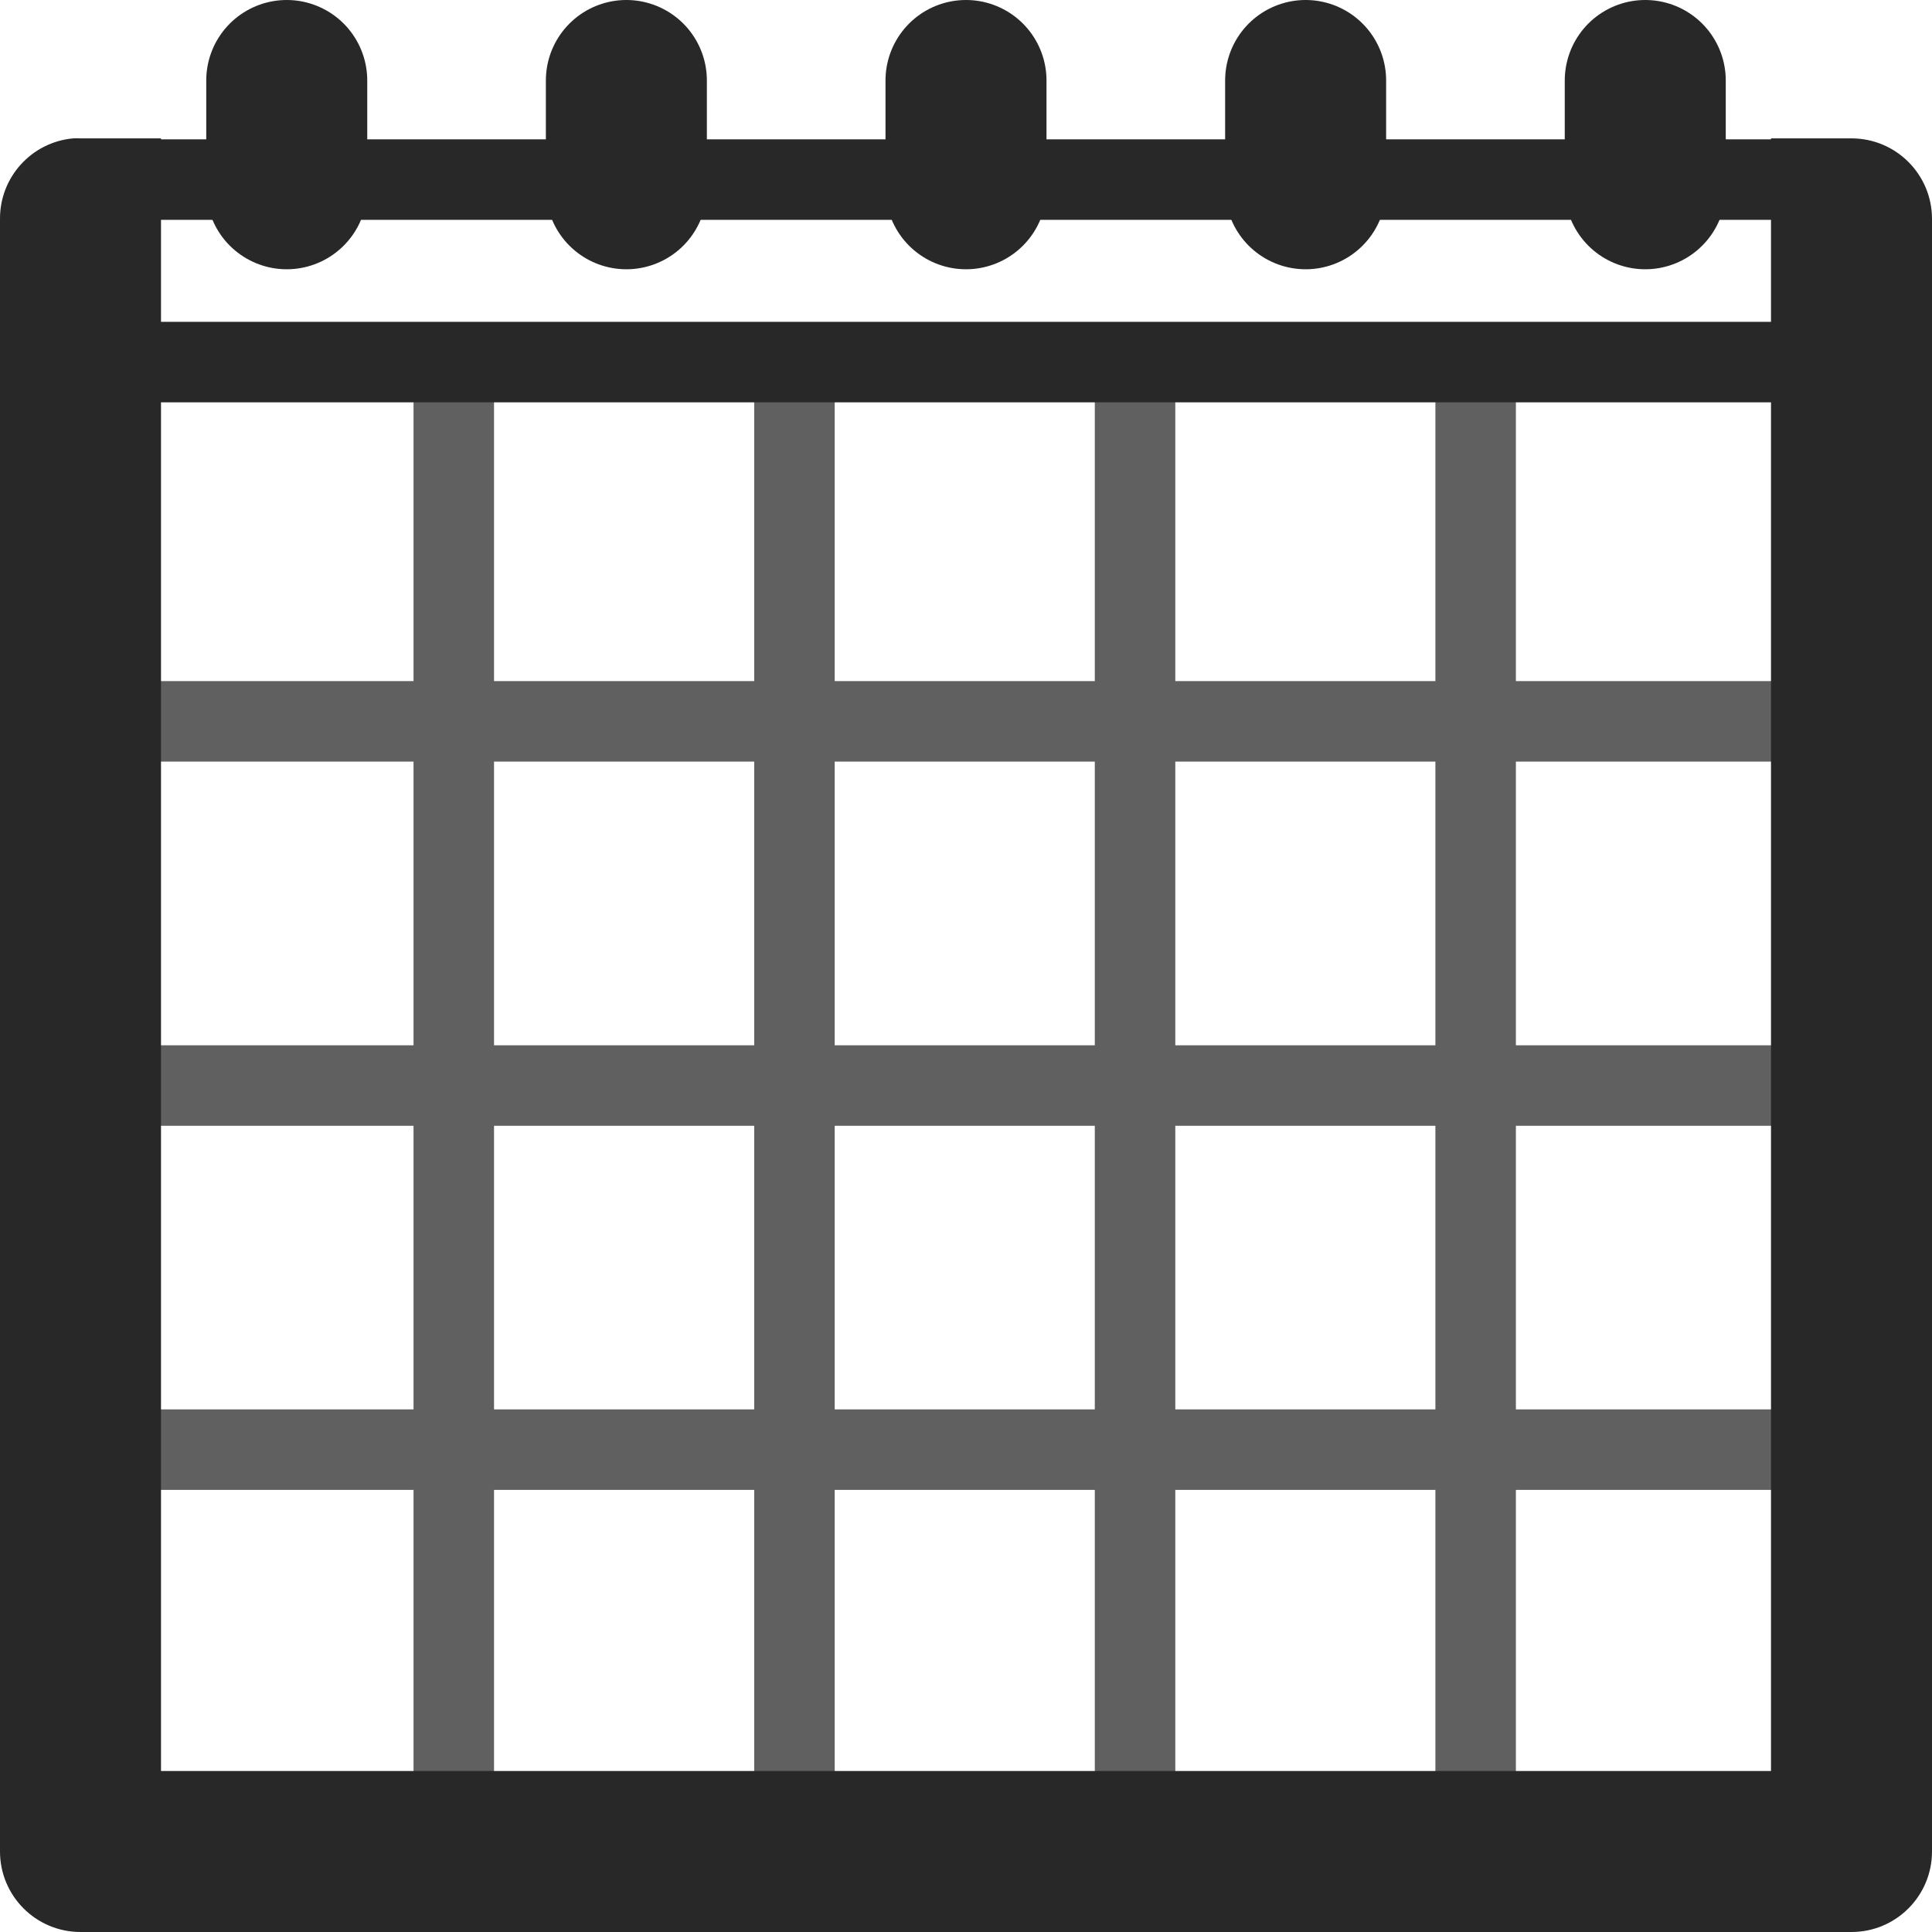
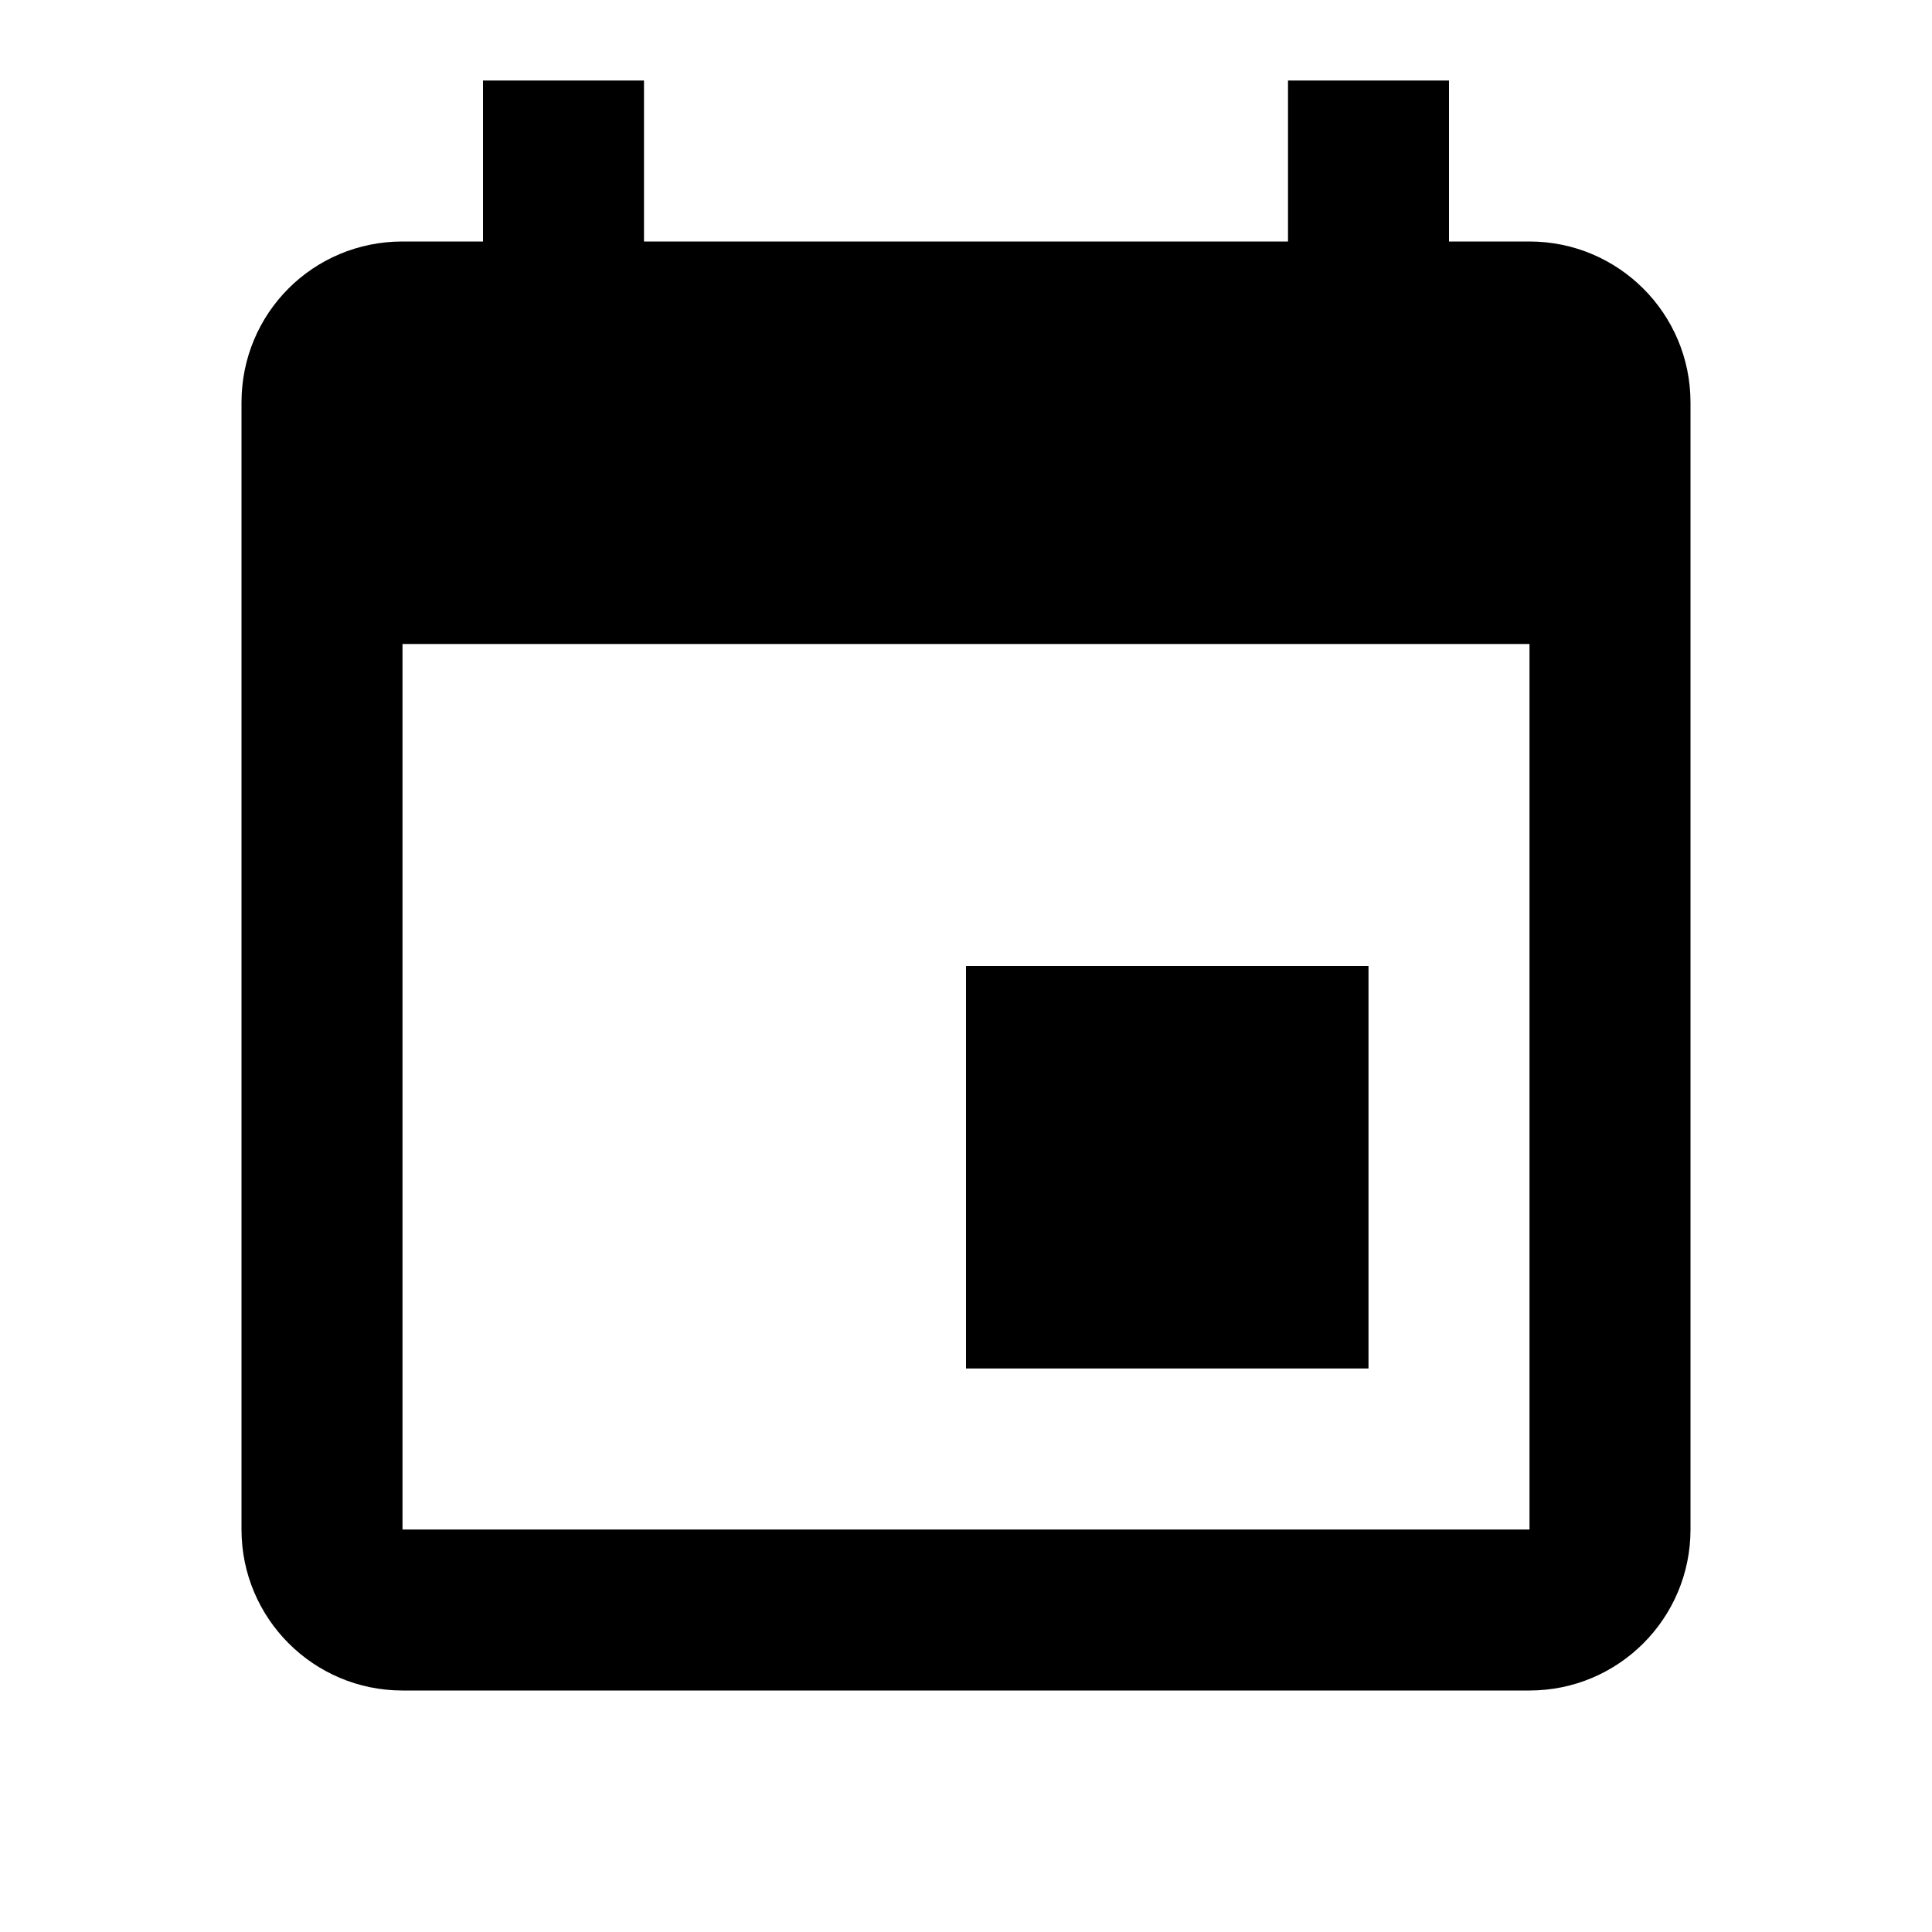
- <svg xmlns="http://www.w3.org/2000/svg" width="24" height="24" id="svg22135" version="1.1">
-   <defs id="defs22137" />
-   <g id="layer1" transform="translate(0,-1028.362)">
-     <path style="fill:none;stroke:#606060;stroke-width:1px;stroke-linecap:butt;stroke-linejoin:miter;stroke-opacity:1" d="m 5.637,1032.643 0,18.562" id="path22659" />
-     <path id="path22661" d="m 9.869,1032.643 0,18.562" style="fill:none;stroke:#606060;stroke-width:1px;stroke-linecap:butt;stroke-linejoin:miter;stroke-opacity:1" />
-     <path style="fill:none;stroke:#606060;stroke-width:1px;stroke-linecap:butt;stroke-linejoin:miter;stroke-opacity:1" d="m 14.1,1032.643 0,18.562" id="path22663" />
-     <path id="path22665" d="m 18.331,1032.643 0,18.562" style="fill:none;stroke:#606060;stroke-width:1px;stroke-linecap:butt;stroke-linejoin:miter;stroke-opacity:1" />
-     <path style="fill:none;stroke:#606060;stroke-width:1px;stroke-linecap:butt;stroke-linejoin:miter;stroke-opacity:1" d="m 1.125,1037.323 21.781,0" id="path22667" />
-     <path id="path22669" d="m 1.125,1041.847 21.781,0" style="fill:none;stroke:#606060;stroke-width:1px;stroke-linecap:butt;stroke-linejoin:miter;stroke-opacity:1" />
-     <path style="fill:none;stroke:#606060;stroke-width:1px;stroke-linecap:butt;stroke-linejoin:miter;stroke-opacity:1" d="m 1.125,1046.37 21.781,0" id="path22671" />
-     <path style="fill:none;stroke:#282828;stroke-width:2;stroke-linecap:round;stroke-linejoin:miter;stroke-miterlimit:4;stroke-opacity:1;stroke-dasharray:none" d="m 3.562,1029.362 0,1.345" id="path22709" />
-     <path id="path22728" d="m 1.125,1032.86 21.781,0" style="fill:none;stroke:#282828;stroke-width:1px;stroke-linecap:butt;stroke-linejoin:miter;stroke-opacity:1" />
-     <path style="font-size:medium;font-style:normal;font-variant:normal;font-weight:normal;font-stretch:normal;text-indent:0;text-align:start;text-decoration:none;line-height:normal;letter-spacing:normal;word-spacing:normal;text-transform:none;direction:ltr;block-progression:tb;writing-mode:lr-tb;text-anchor:start;baseline-shift:baseline;color:#000000;fill:#282828;fill-opacity:1;stroke:none;stroke-width:2;marker:none;visibility:visible;display:inline;overflow:visible;enable-background:accumulate;font-family:Sans;-inkscape-font-specification:Sans" d="M 0.906 1.719 A 1 1 0 0 0 0 2.719 L 0 23 A 1 1 0 0 0 1 24 L 23 24 A 1 1 0 0 0 24 23 L 24 2.719 A 1 1 0 0 0 23 1.719 L 22 1.719 L 22 3.719 L 22 4.5 L 22 22 L 2 22 L 2 4.5 L 2 3.719 L 2 1.719 L 1 1.719 A 1 1 0 0 0 0.906 1.719 z " transform="translate(0,1028.362)" id="rect22711" />
-     <path style="fill:none;stroke:#282828;stroke-width:1px;stroke-linecap:butt;stroke-linejoin:miter;stroke-opacity:1" d="m 1.125,1030.593 21.781,0" id="path22734" />
-     <path id="path22739" d="m 20.438,1029.362 0,1.345" style="fill:none;stroke:#282828;stroke-width:2;stroke-linecap:round;stroke-linejoin:miter;stroke-miterlimit:4;stroke-opacity:1;stroke-dasharray:none" />
-     <path id="path22741" d="m 7.781,1029.362 0,1.345" style="fill:none;stroke:#282828;stroke-width:2;stroke-linecap:round;stroke-linejoin:miter;stroke-miterlimit:4;stroke-opacity:1;stroke-dasharray:none" />
-     <path style="fill:none;stroke:#282828;stroke-width:2;stroke-linecap:round;stroke-linejoin:miter;stroke-miterlimit:4;stroke-opacity:1;stroke-dasharray:none" d="m 12,1029.362 0,1.345" id="path22743" />
-     <path id="path22745" d="m 16.219,1029.362 0,1.345" style="fill:none;stroke:#282828;stroke-width:2;stroke-linecap:round;stroke-linejoin:miter;stroke-miterlimit:4;stroke-opacity:1;stroke-dasharray:none" />
-   </g>
+ <svg xmlns="http://www.w3.org/2000/svg" version="1.1" width="24" height="24" viewBox="0 0 24 24">
+   <path d="M19,19H5V8H19M16,1V3H8V1H6V3H5C3.89,3 3,3.89 3,5V19A2,2 0 0,0 5,21H19A2,2 0 0,0 21,19V5C21,3.89 20.1,3 19,3H18V1M17,12H12V17H17V12Z" />
</svg>
